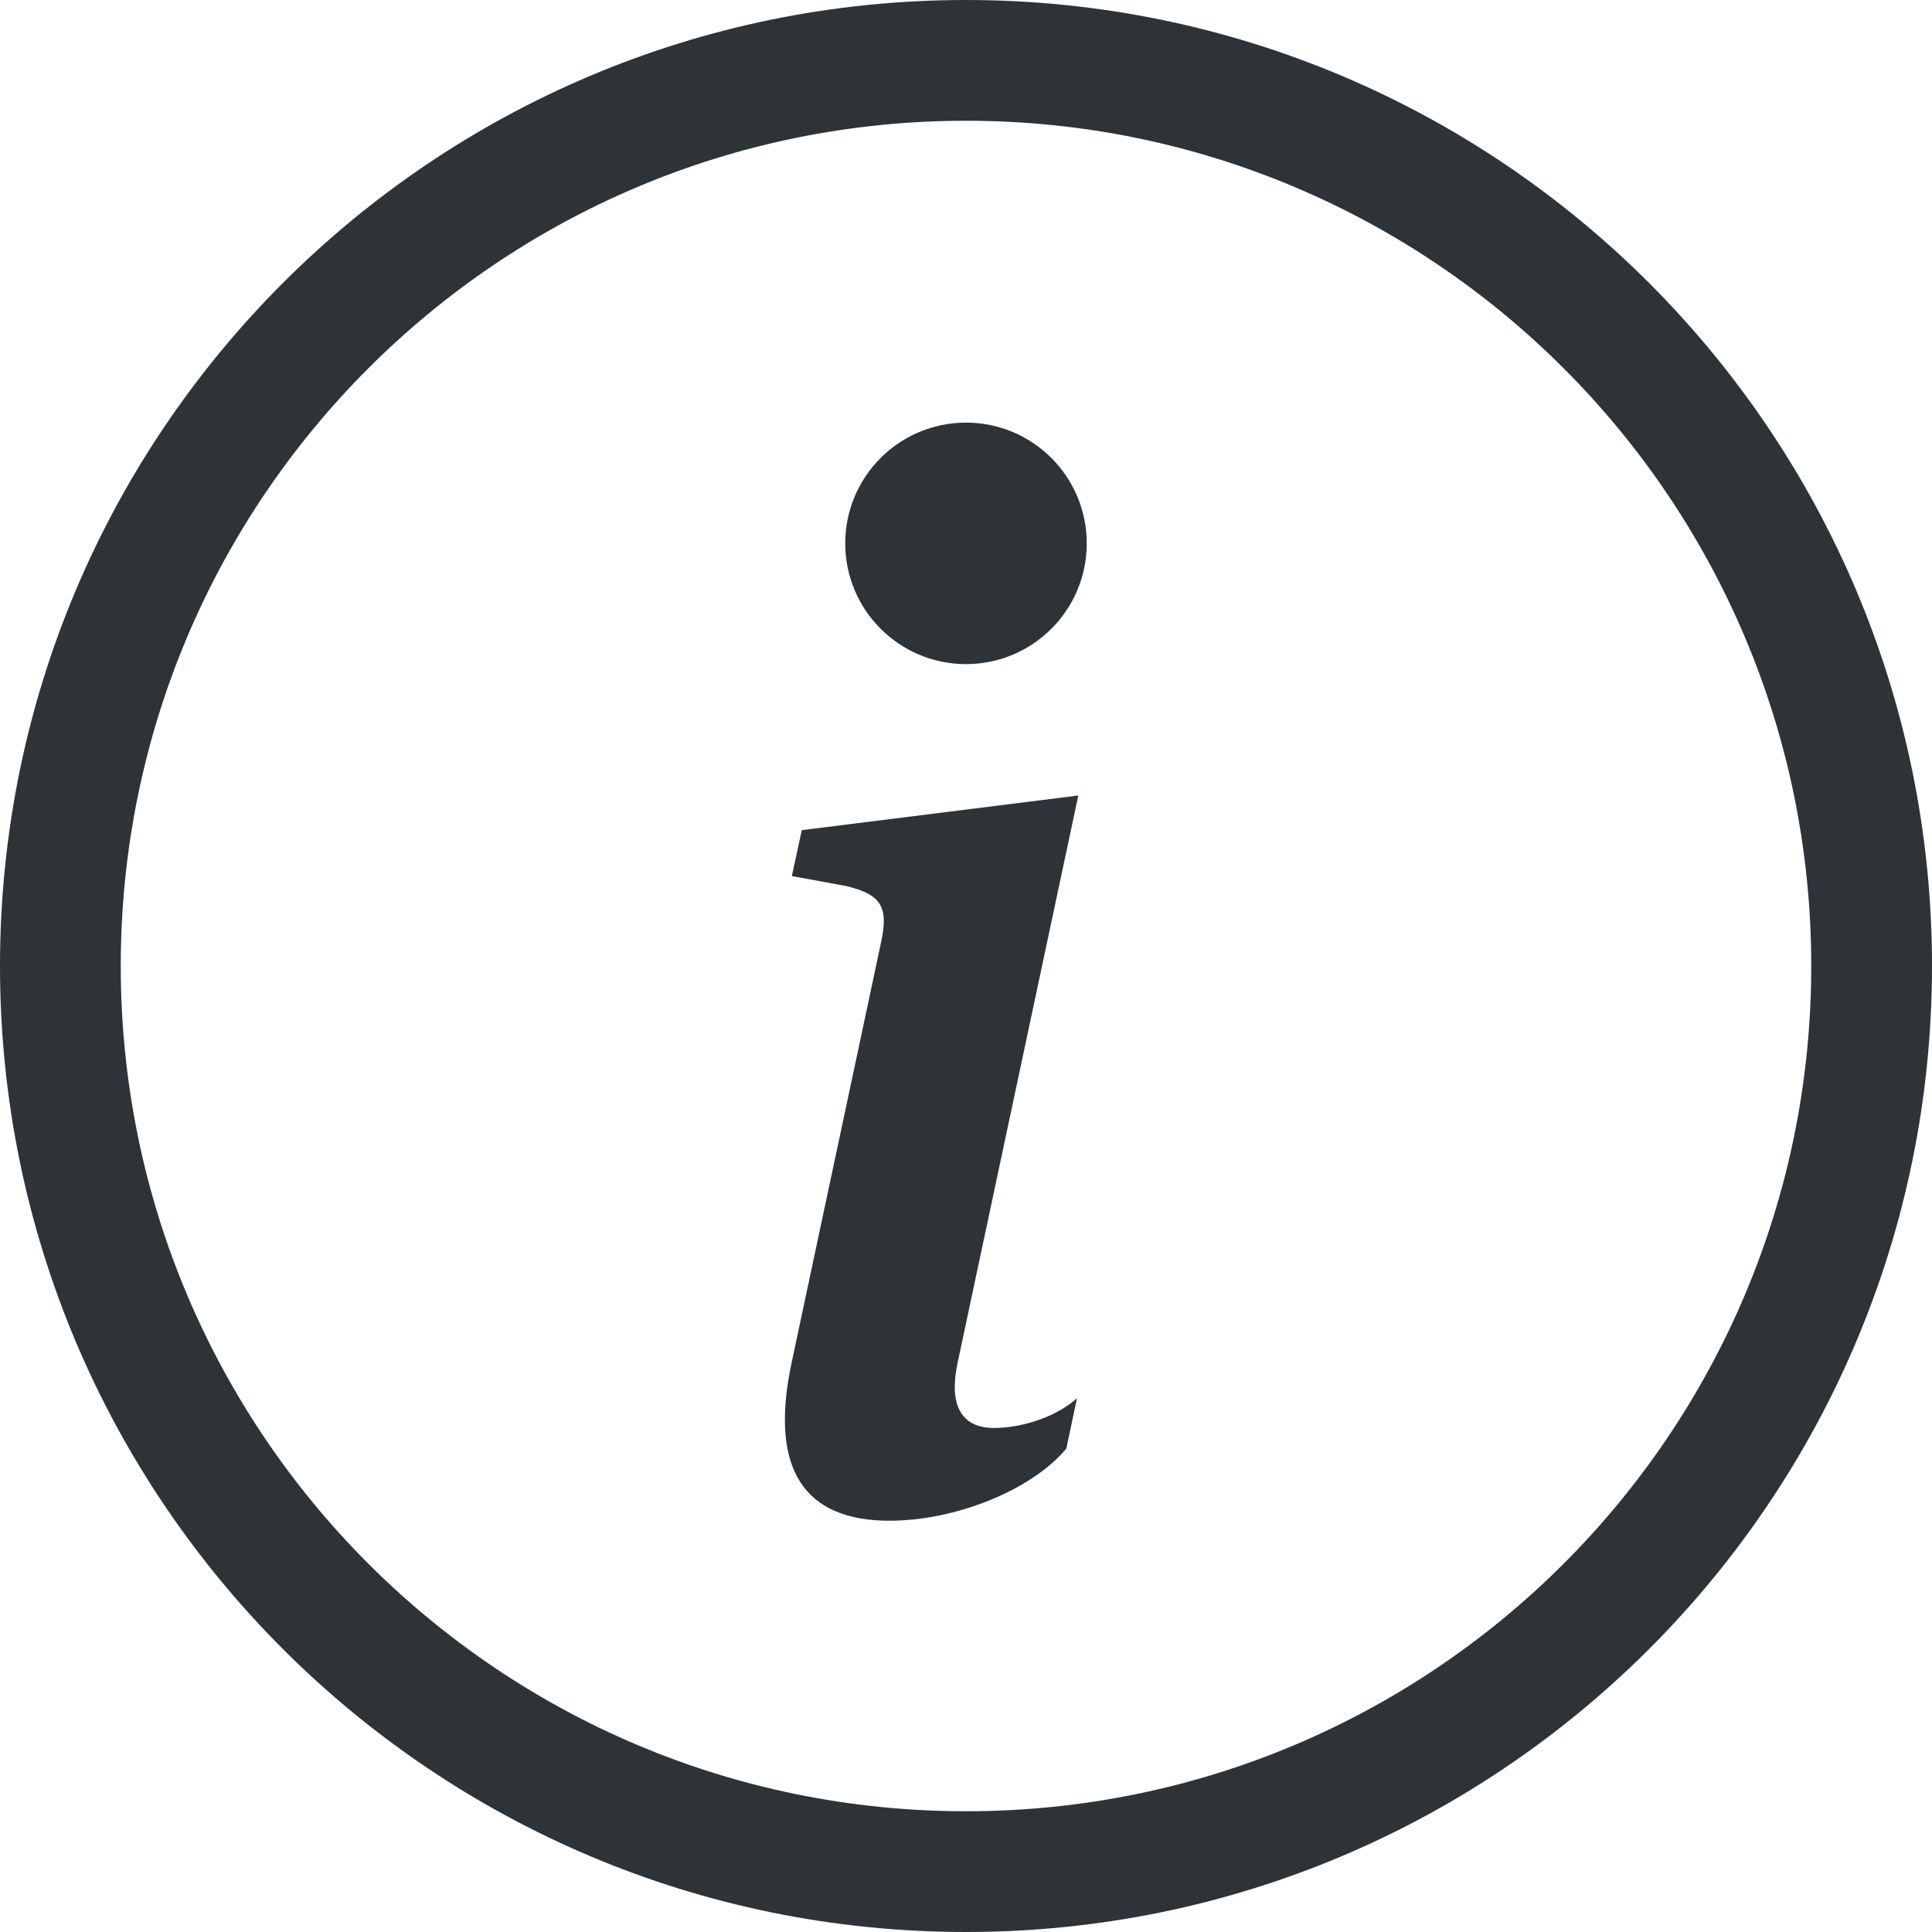
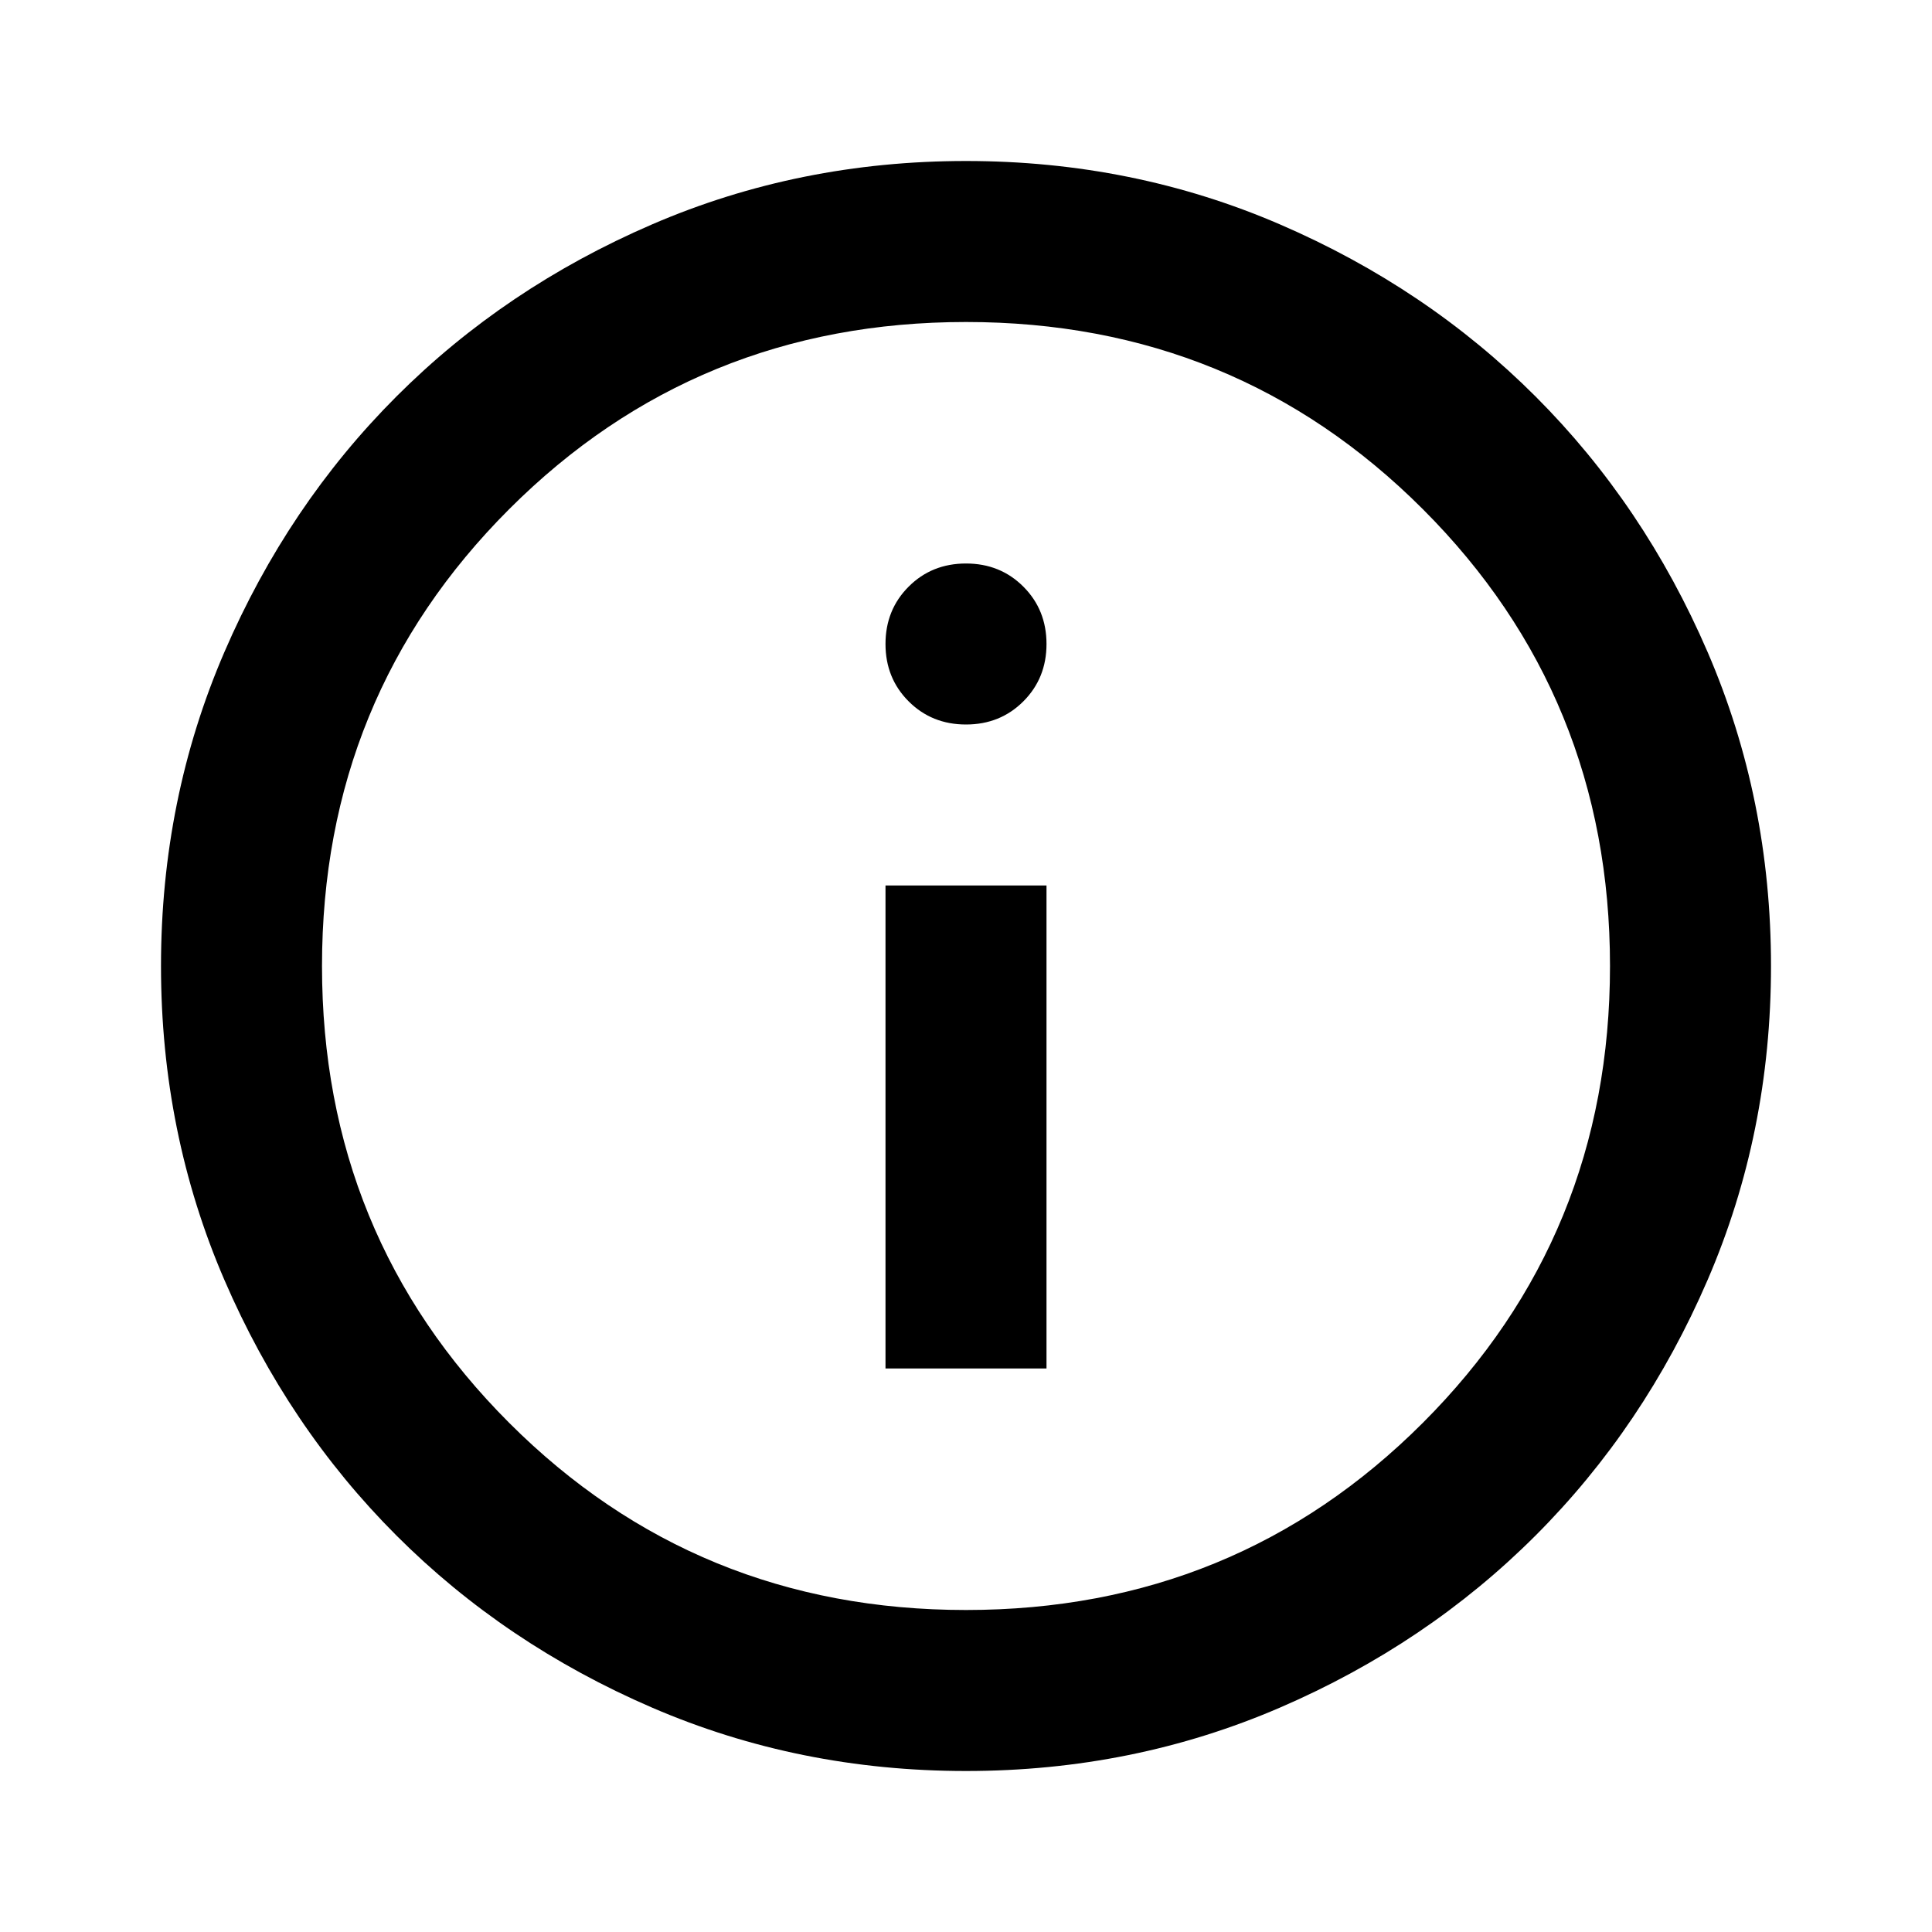
- <svg xmlns="http://www.w3.org/2000/svg" width="16" height="16" fill="#2E3338" viewBox="0 0 16 16">
-   <path d="M8 15A7 7 0 1 1 8 1a7 7 0 0 1 0 14zm0 1A8 8 0 1 0 8 0a8 8 0 0 0 0 16z" />
-   <path d="m8.93 6.588-2.29.287-.082.38.45.083c.294.07.352.176.288.469l-.738 3.468c-.194.897.105 1.319.808 1.319.545 0 1.178-.252 1.465-.598l.088-.416c-.2.176-.492.246-.686.246-.275 0-.375-.193-.304-.533L8.93 6.588zM9 4.5a1 1 0 1 1-2 0 1 1 0 0 1 2 0z" />
+ <svg xmlns="http://www.w3.org/2000/svg" height="24" viewBox="0 -960 960 960" width="24">
+   <path d="M440-280h80v-240h-80v240Zm40-320q17 0 28.5-11.5T520-640q0-17-11.5-28.5T480-680q-17 0-28.5 11.5T440-640q0 17 11.5 28.5T480-600Zm0 520q-83 0-156-31.5T197-197q-54-54-85.5-127T80-480q0-83 31.5-156T197-763q54-54 127-85.5T480-880q83 0 156 31.5T763-763q54 54 85.5 127T880-480q0 83-31.5 156T763-197q-54 54-127 85.5T480-80Zm0-80q134 0 227-93t93-227q0-134-93-227t-227-93q-134 0-227 93t-93 227q0 134 93 227t227 93Zm0-320Z" />
</svg>
